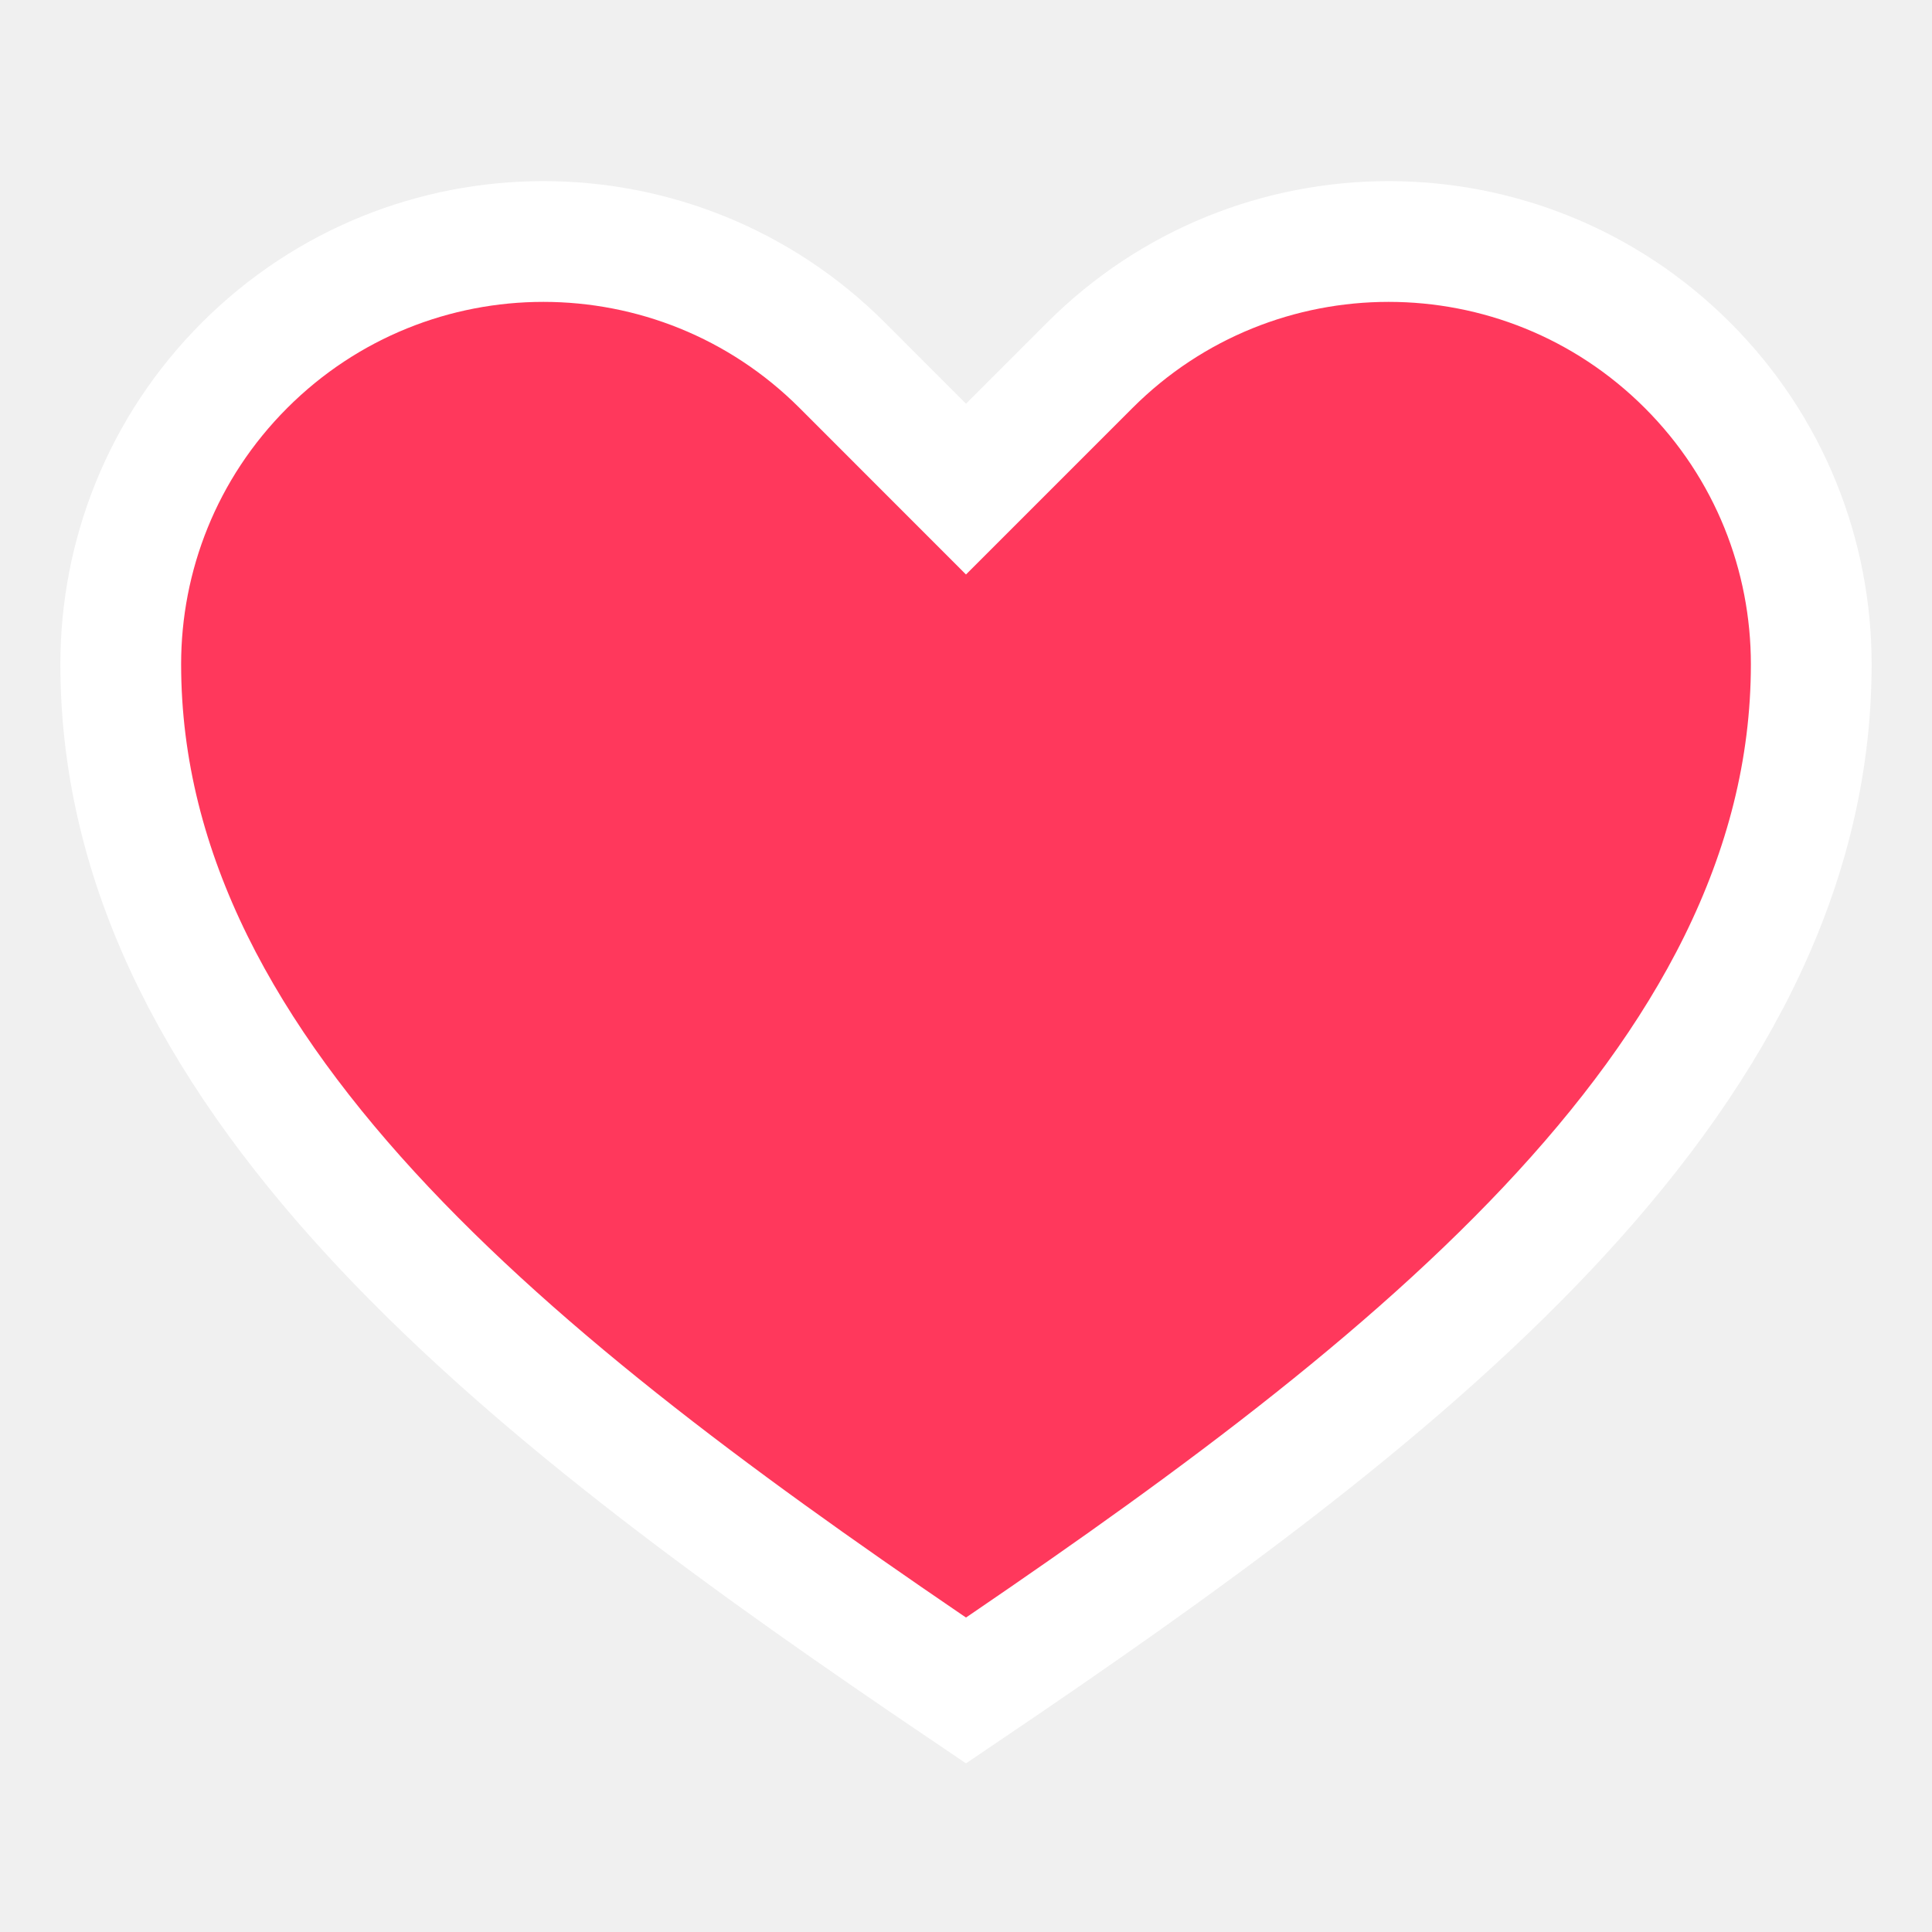
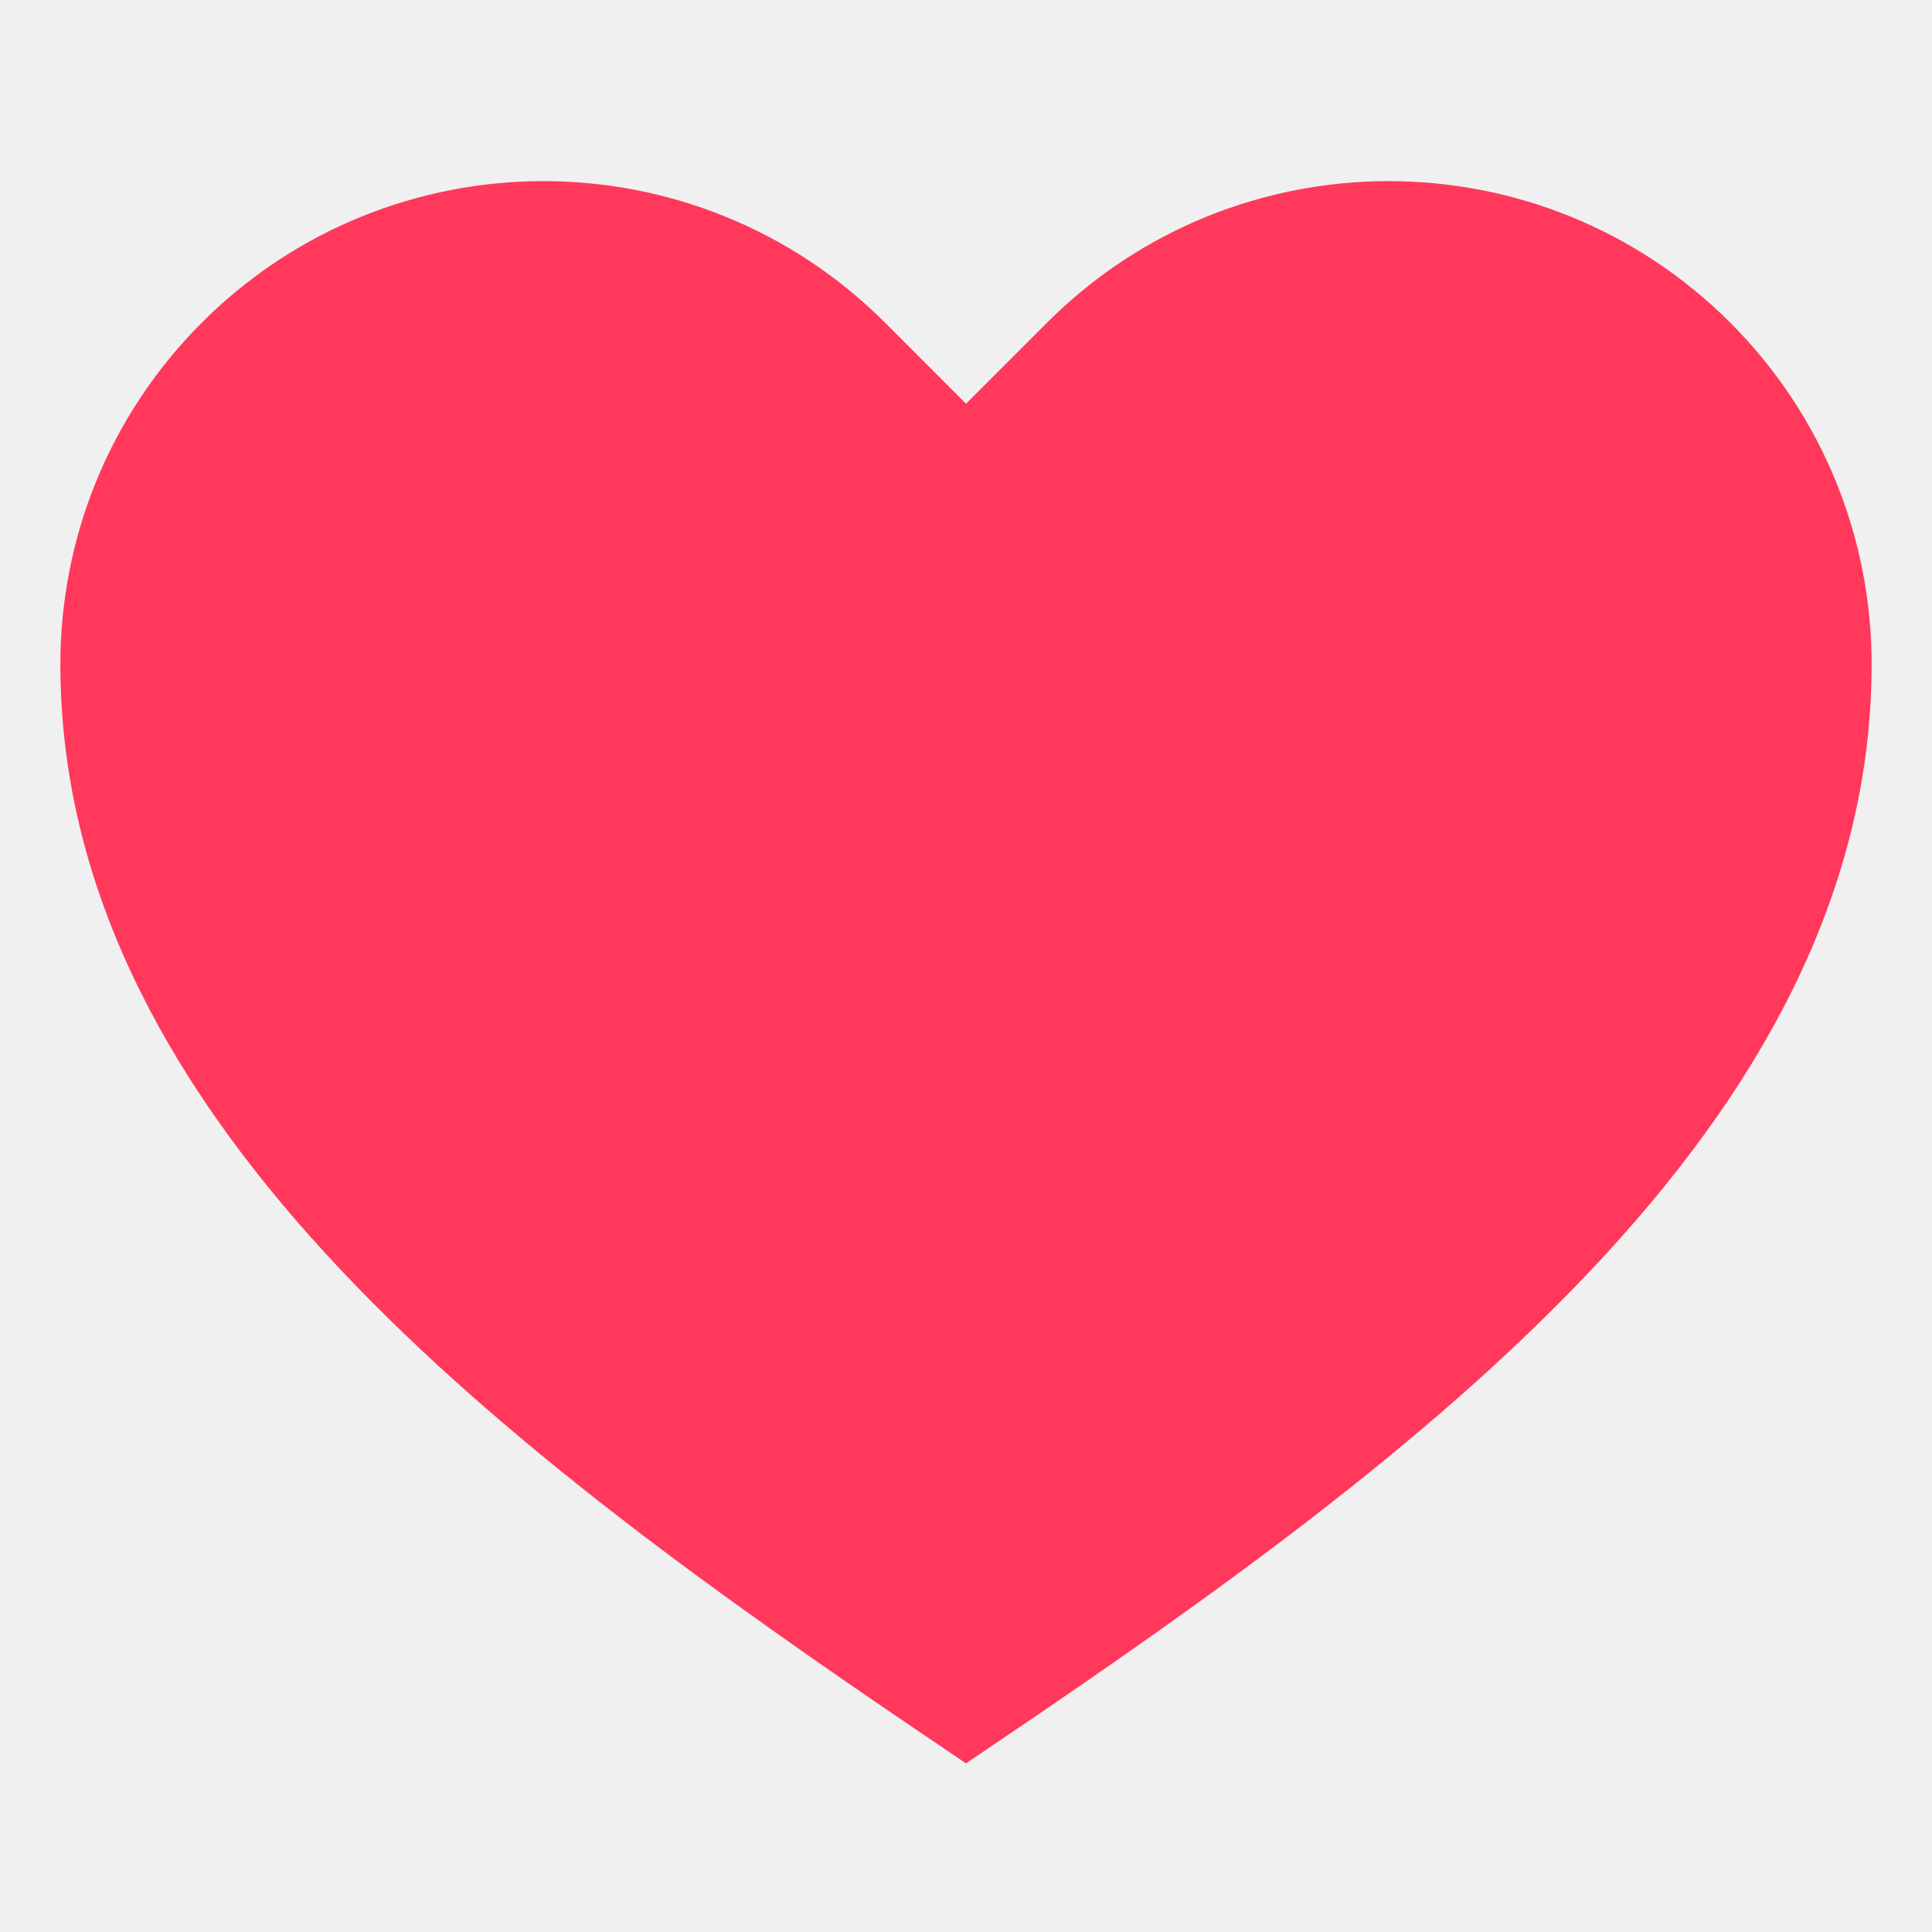
- <svg xmlns="http://www.w3.org/2000/svg" viewBox="0 0 32 32" aria-hidden="true" role="presentation" focusable="false" style="               display: block;               fill: #FF385C;               height: 16px;               width: 16px;               stroke: currentcolor;               stroke-width: 2;               overflow: visible;               stroke: white;             ">
+ <svg xmlns="http://www.w3.org/2000/svg" viewBox="0 0 32 32" aria-hidden="true" role="presentation" focusable="false" style="               display: block;               fill: #FF385C;               height: 16px;               width: 16px;               stroke: currentcolor;               stroke-width: 2;               overflow: visible;               stroke: #FF385C;             ">
  <path d="m16 28c7-4.733 14-10 14-17 0-1.792-.683-3.583-2.05-4.95-1.367-1.366-3.158-2.05-4.95-2.05-1.791 0-3.583.684-4.949 2.05l-2.051 2.051-2.05-2.051c-1.367-1.366-3.158-2.05-4.95-2.05-1.791 0-3.583.684-4.949 2.05-1.367 1.367-2.051 3.158-2.051 4.95 0 7 7 12.267 14 17z">
  </path>
</svg>
